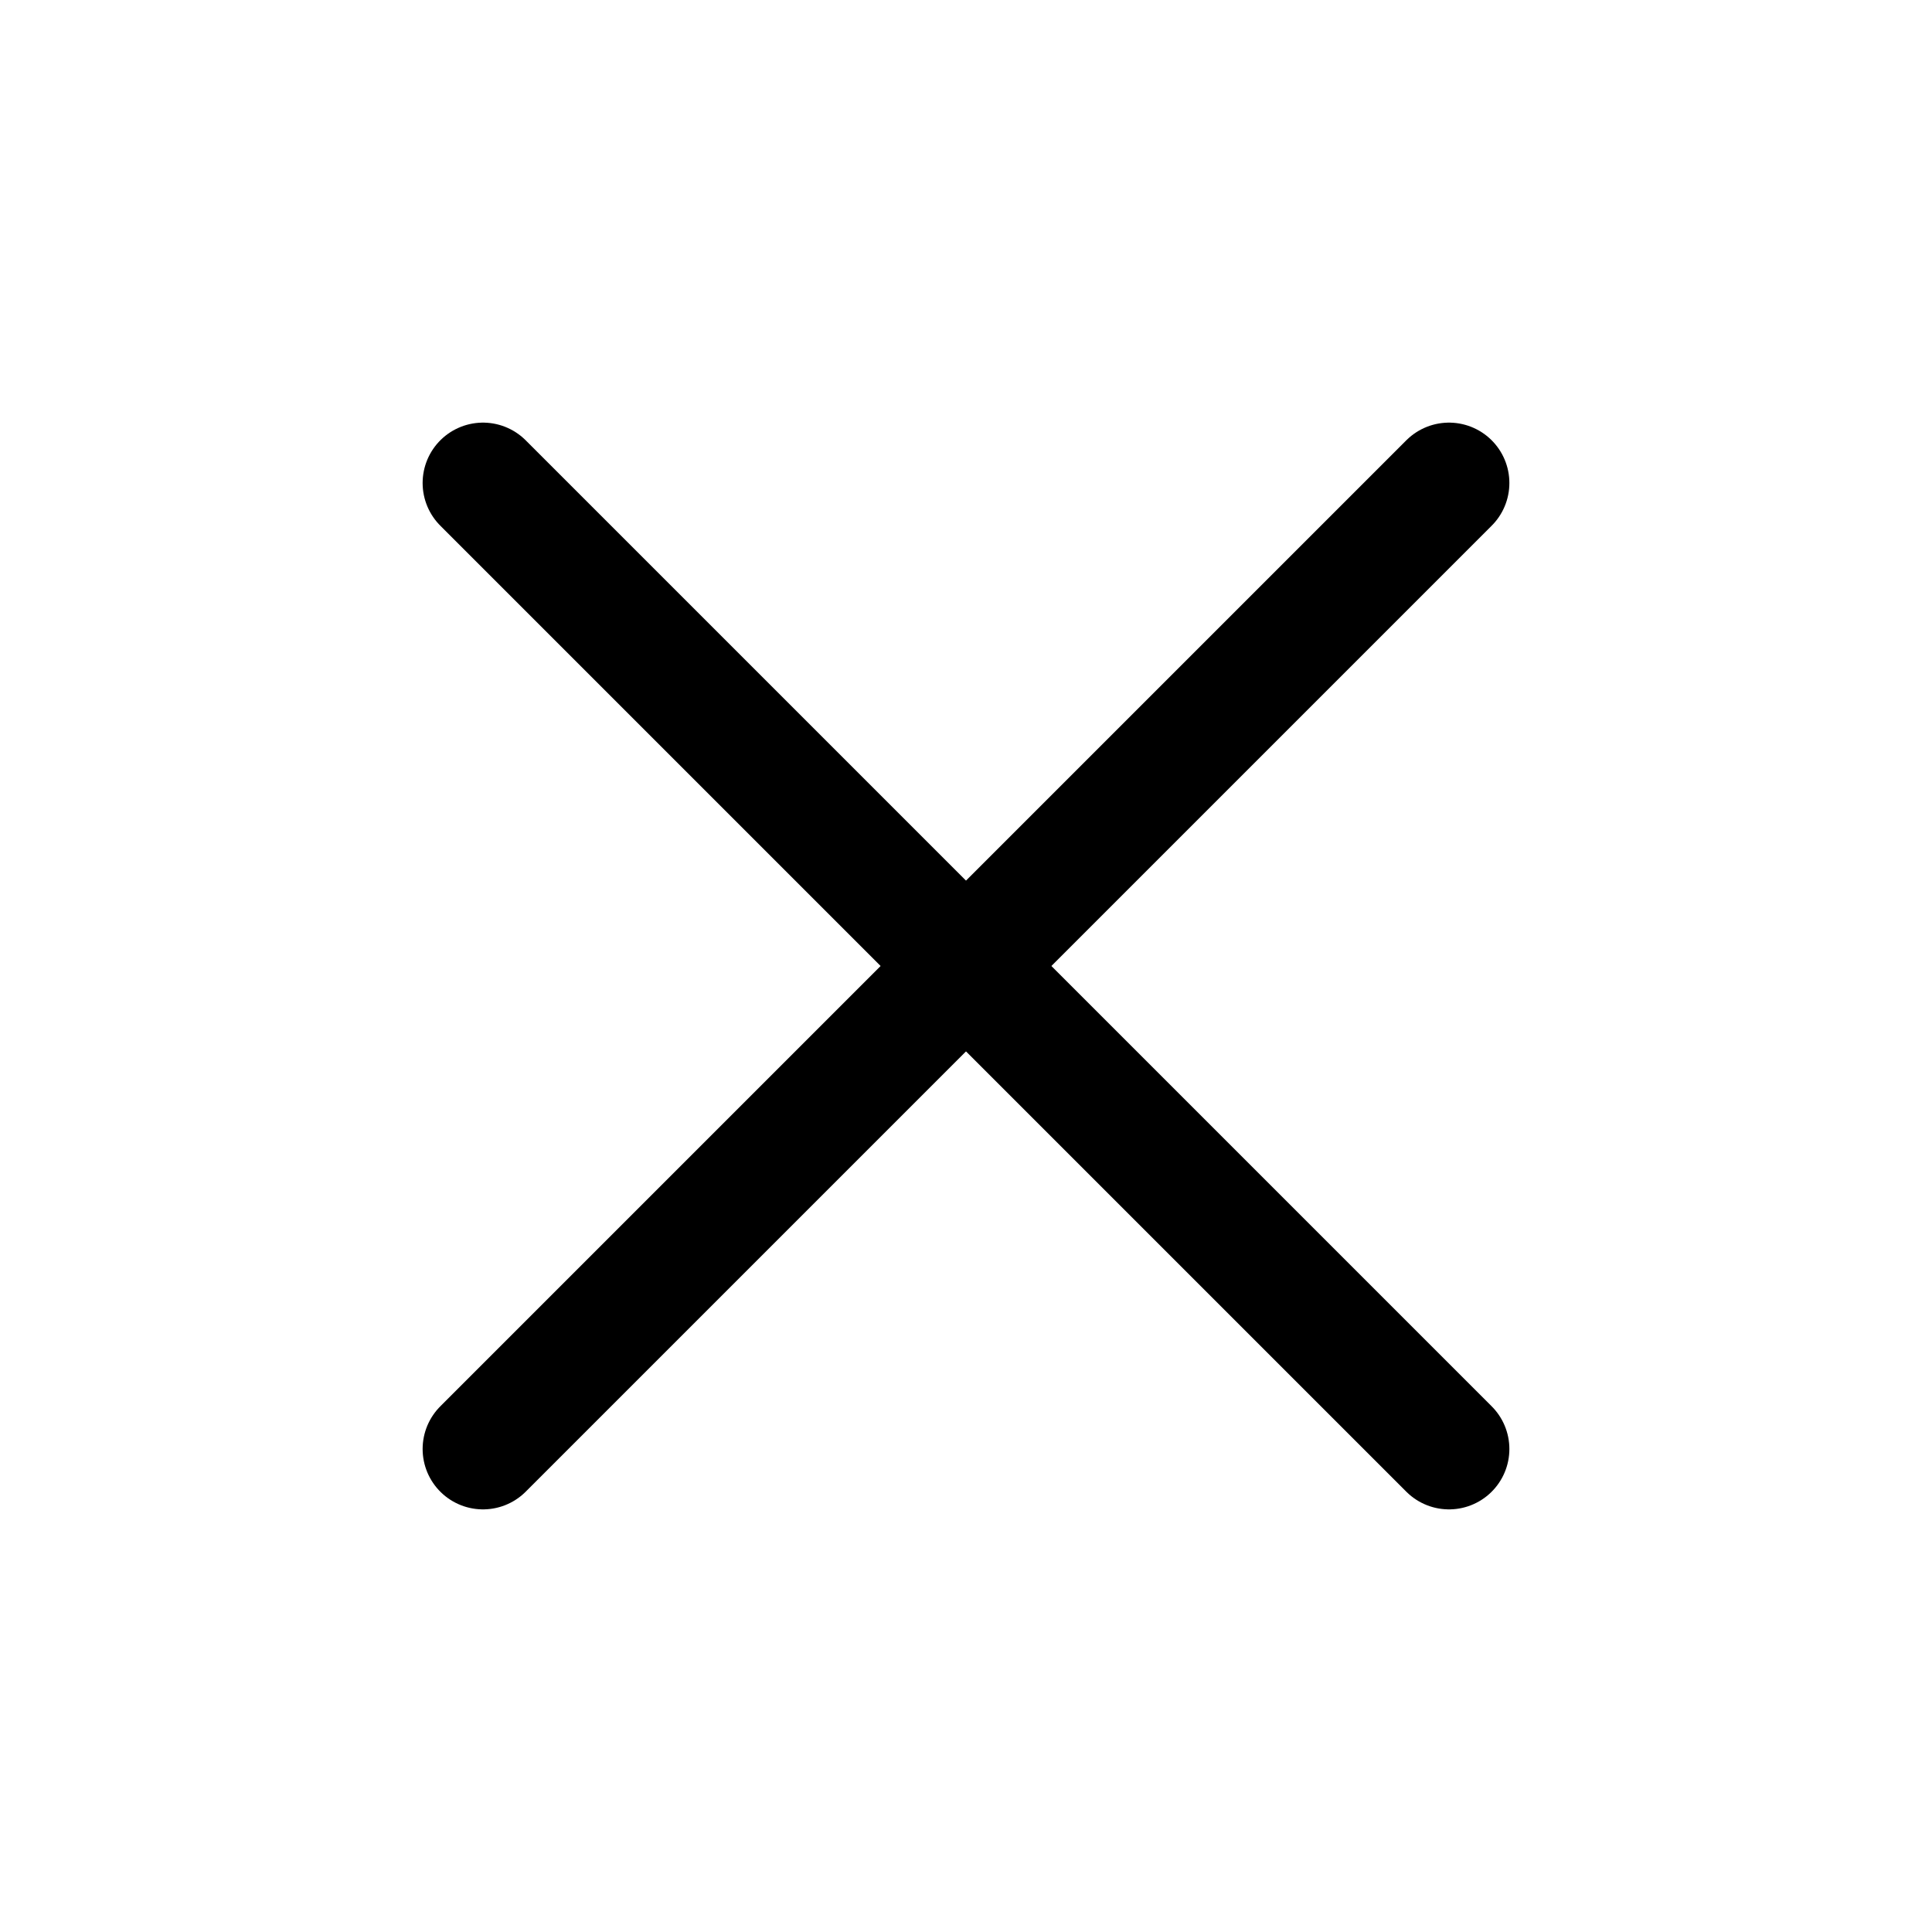
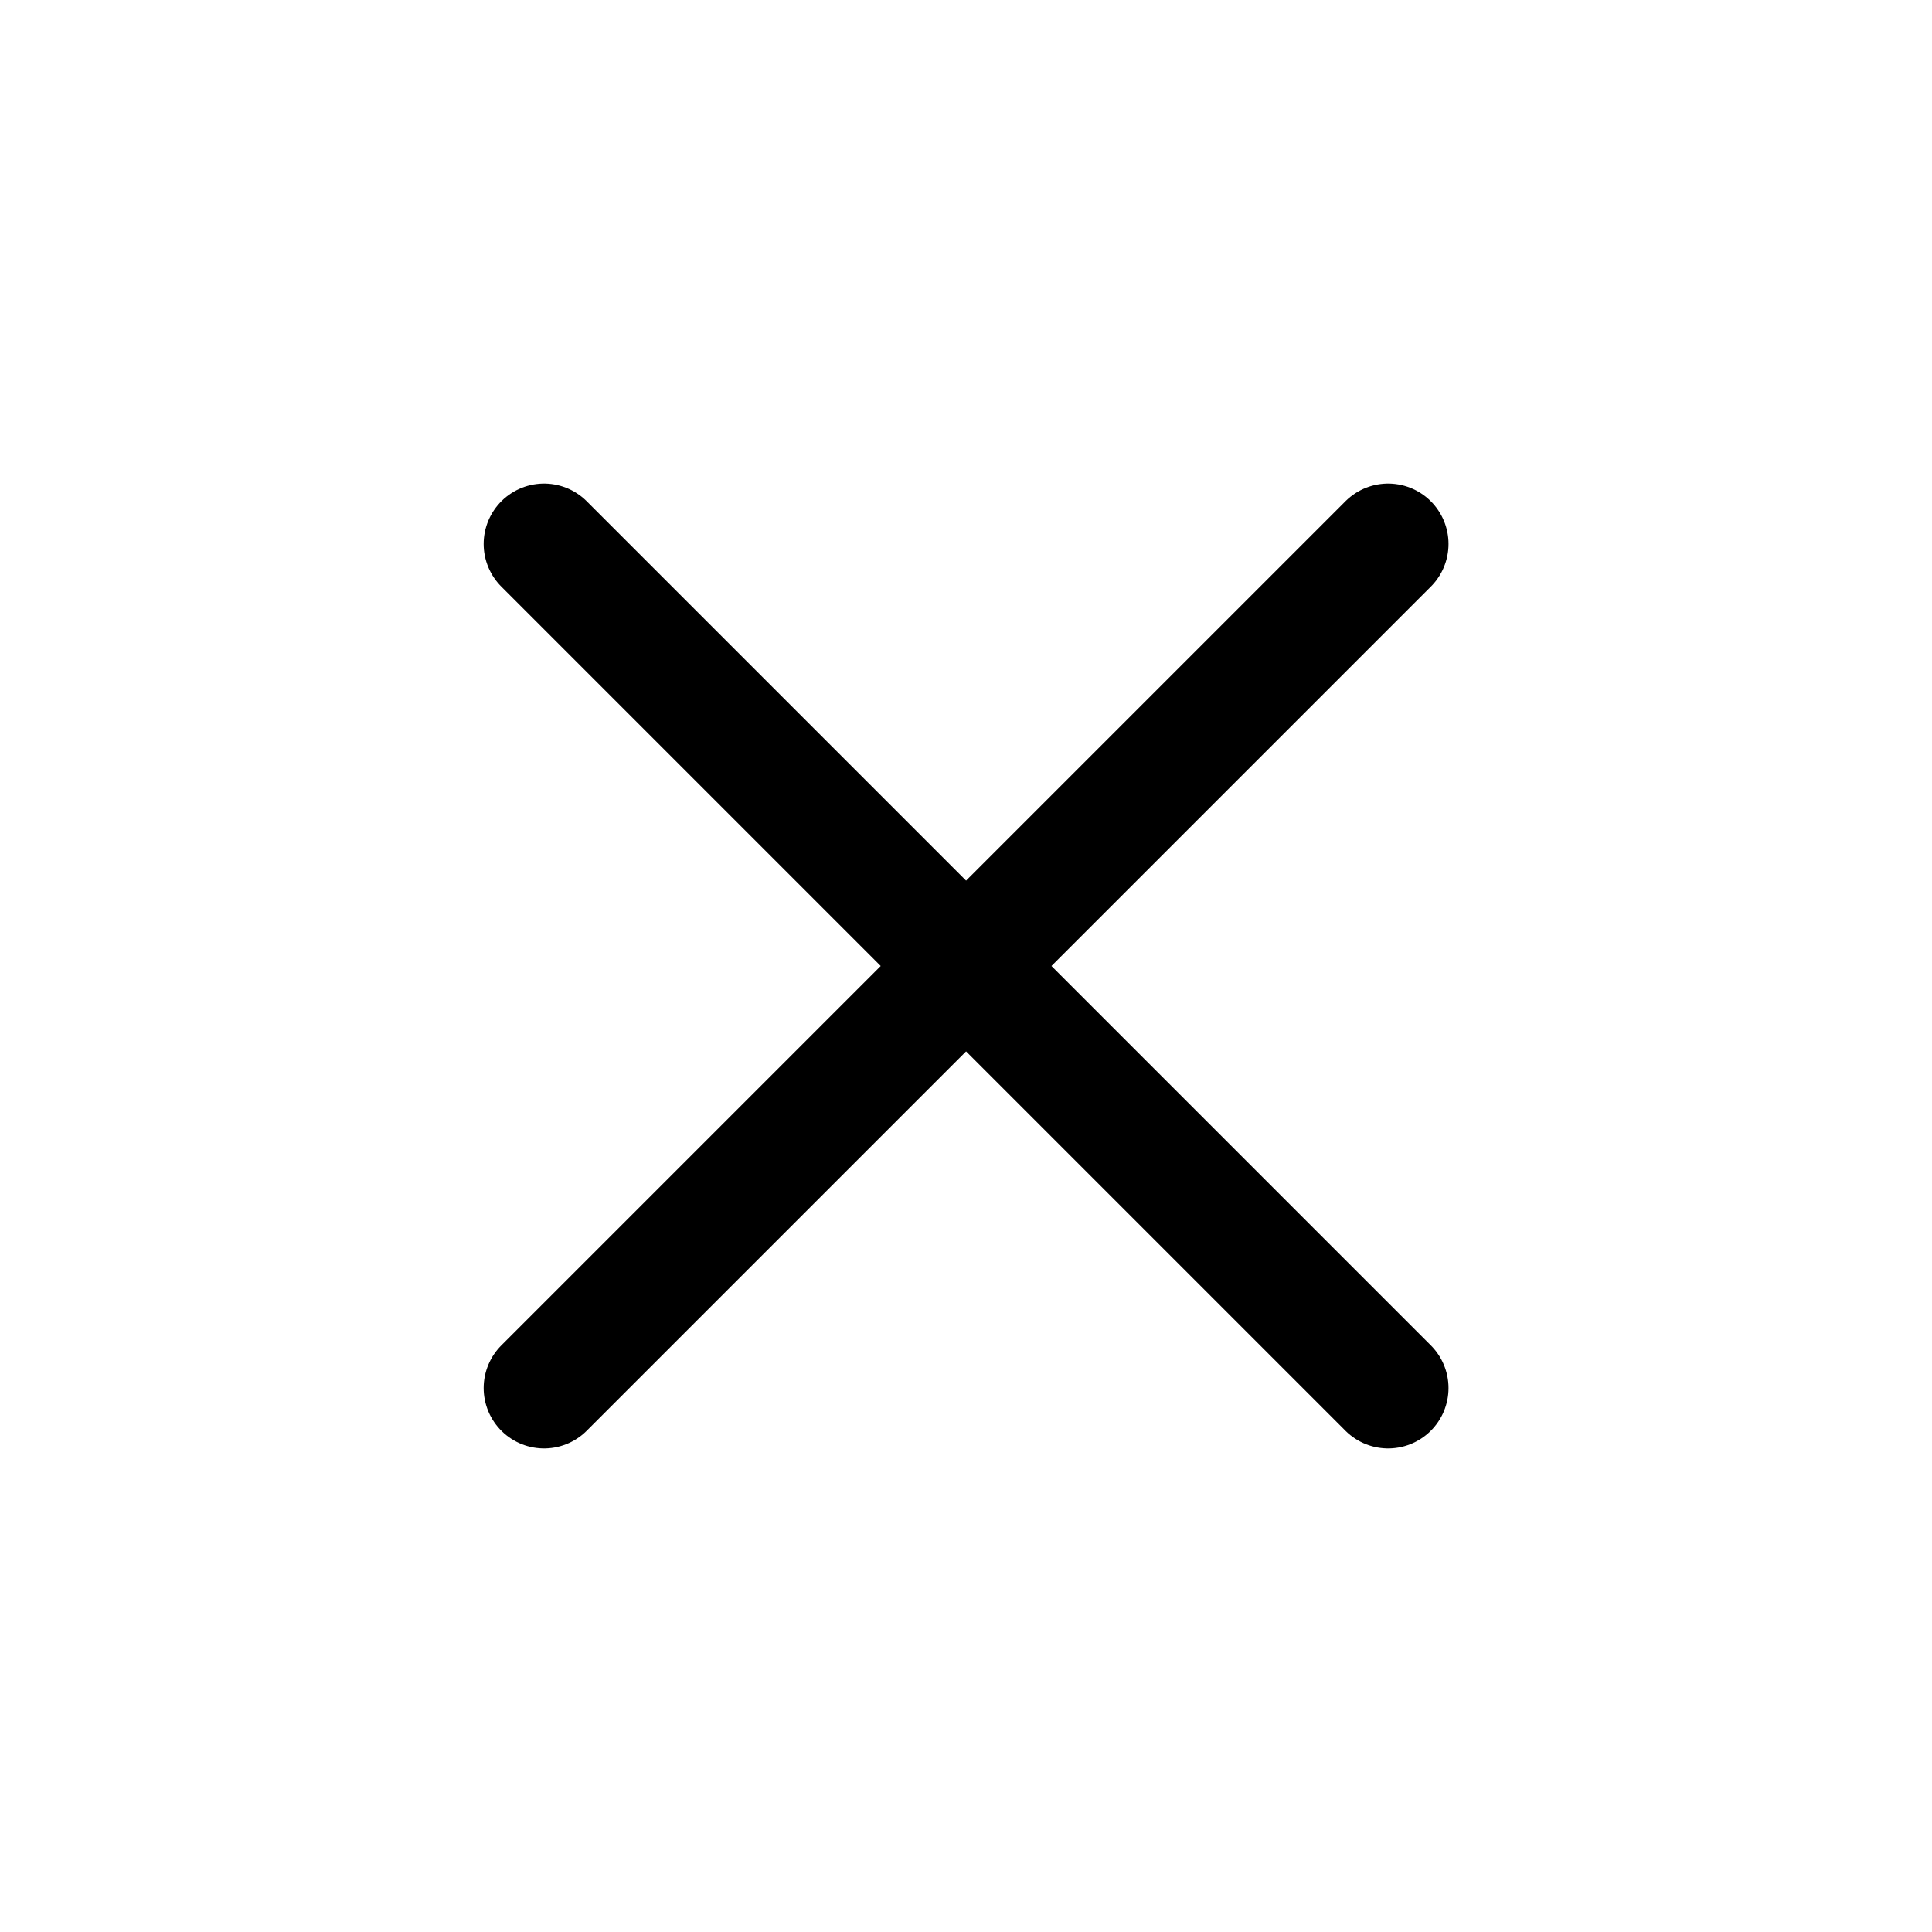
- <svg xmlns="http://www.w3.org/2000/svg" width="24" height="24" viewBox="0 0 24 24" fill="none" stroke="currentColor" stroke-width="1.5" stroke-linecap="round" stroke-linejoin="round">
-   <path d="M18 6 6 18" />
-   <path d="m6 6 12 12" />
+ <svg xmlns="http://www.w3.org/2000/svg" width="24" height="24" stroke-width="1.5" viewBox="0 0 24 24" fill="none">
+   <path d="M6.758 17.243L12.001 12M17.244 6.757L12.001 12M12.001 12L6.758 6.757M12.001 12L17.244 17.243" stroke="currentColor" stroke-linecap="round" stroke-linejoin="round" />
</svg>
